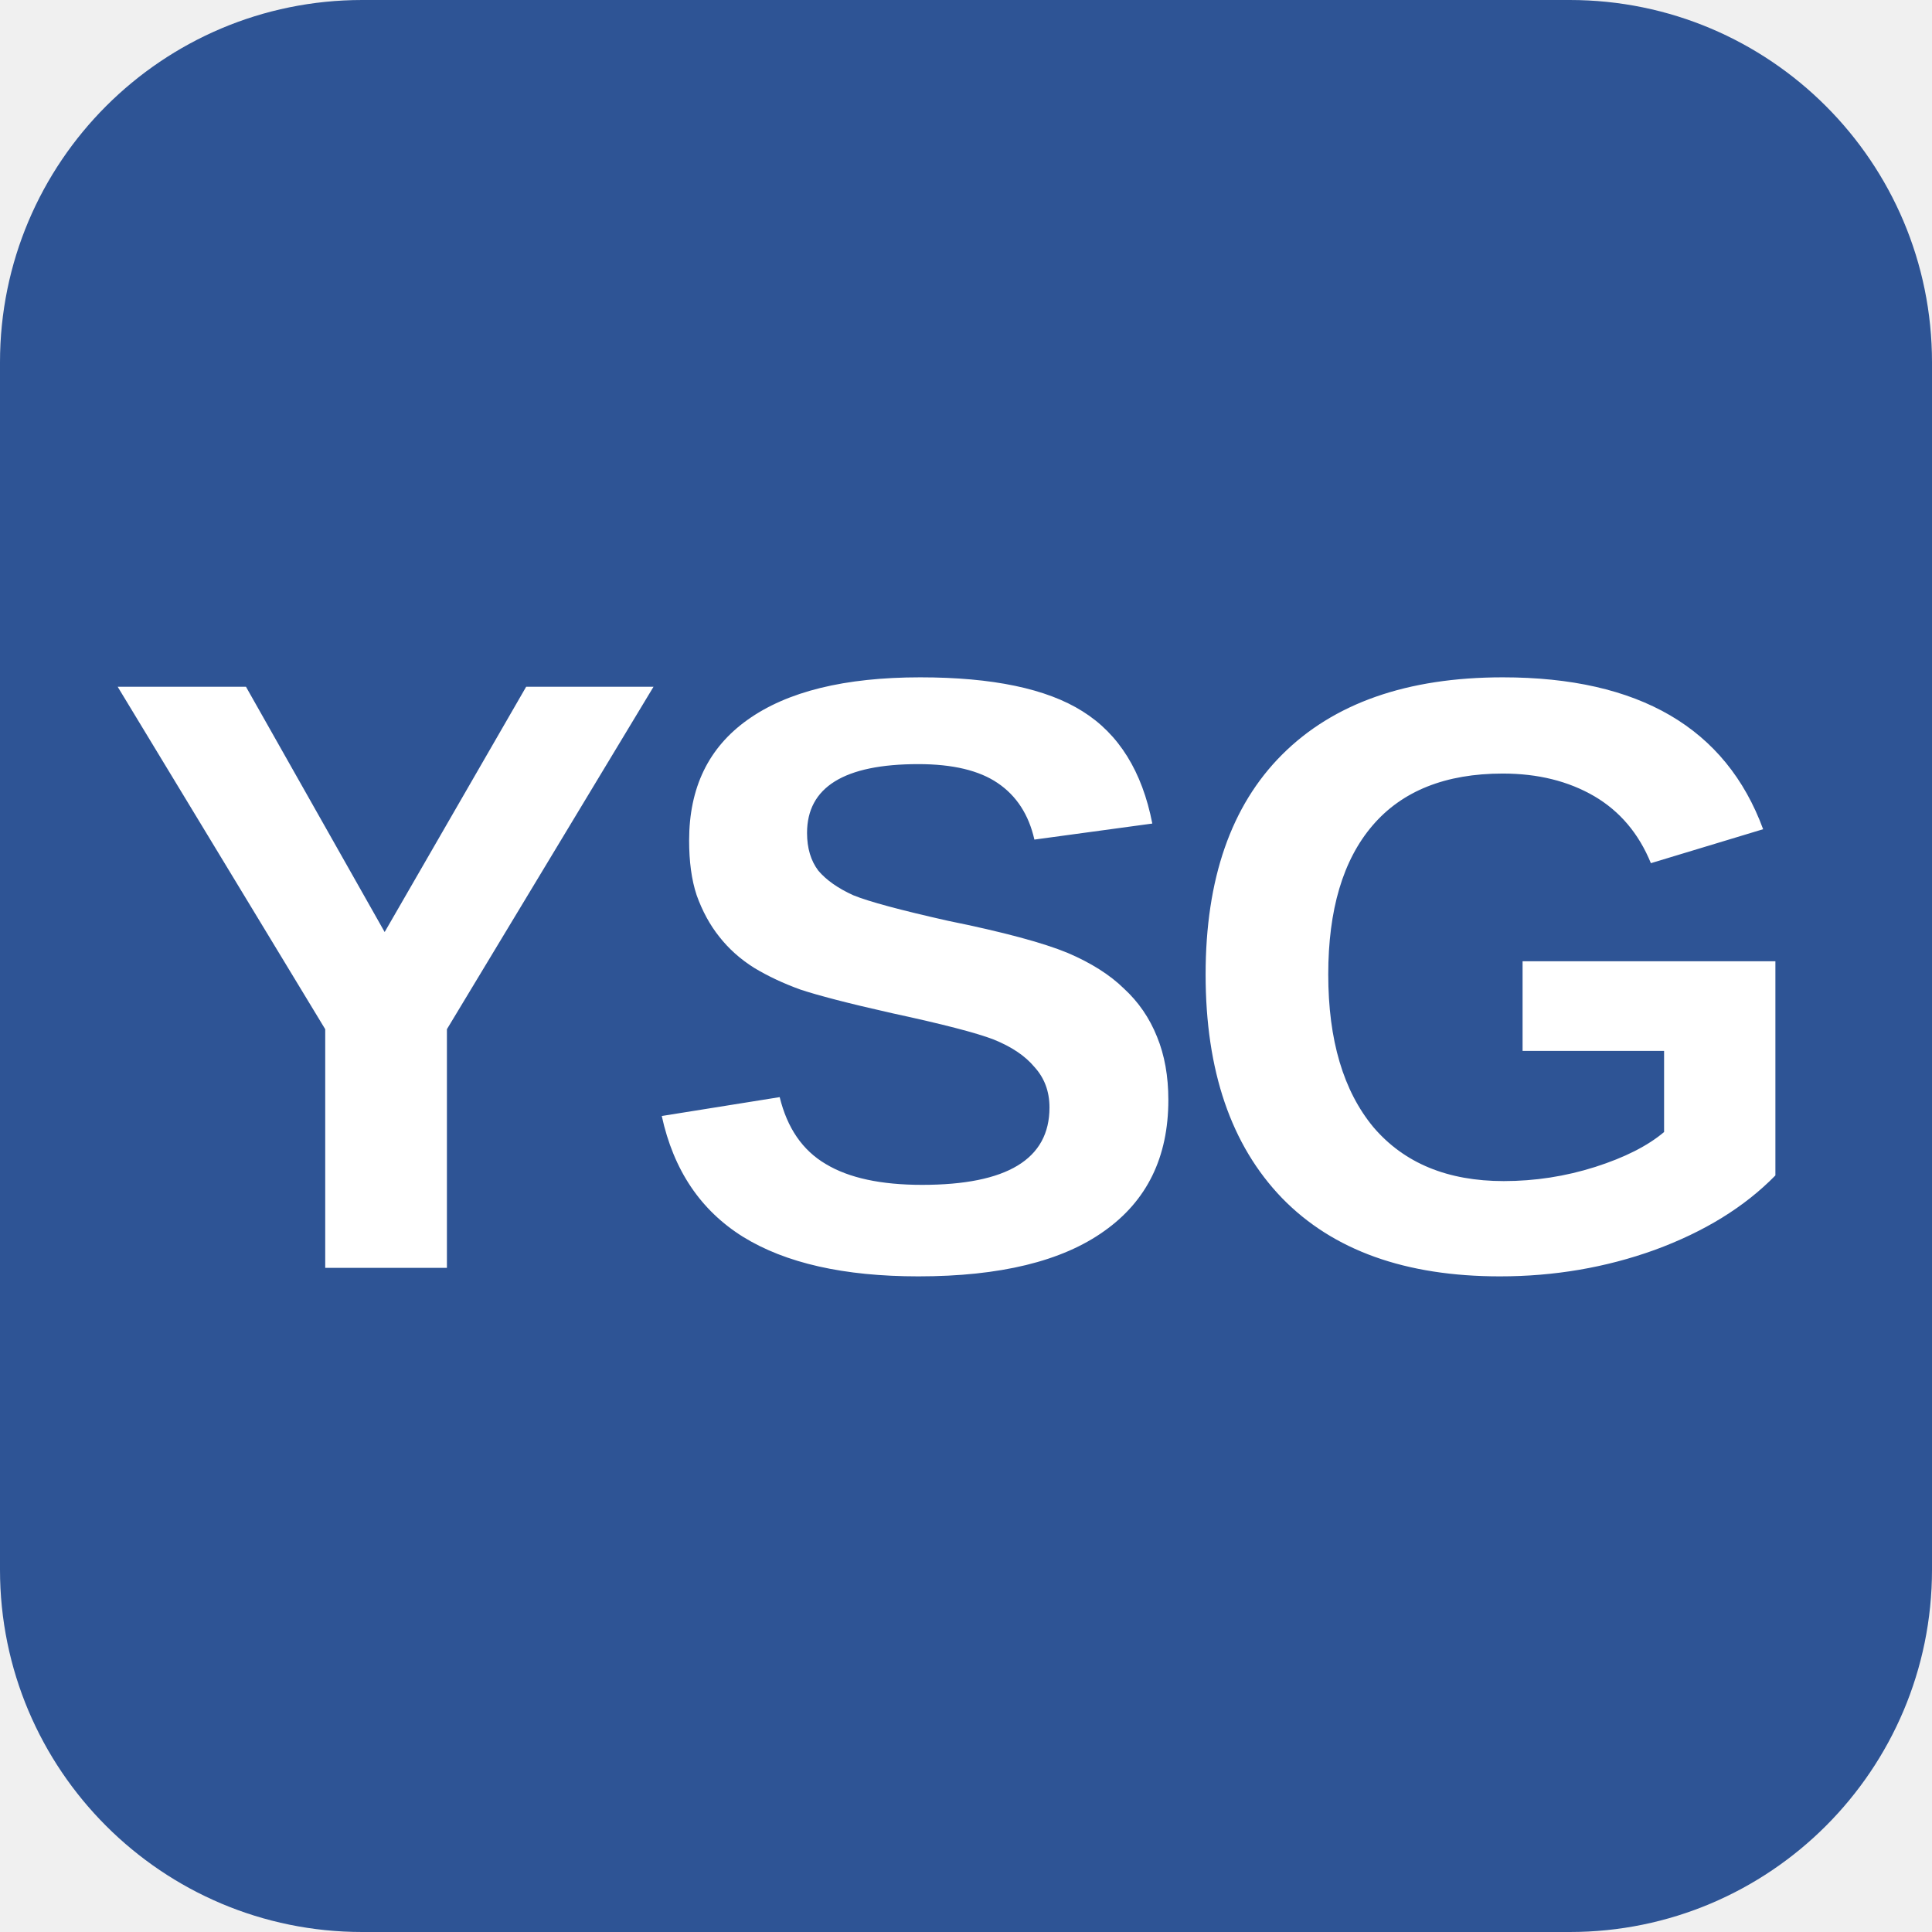
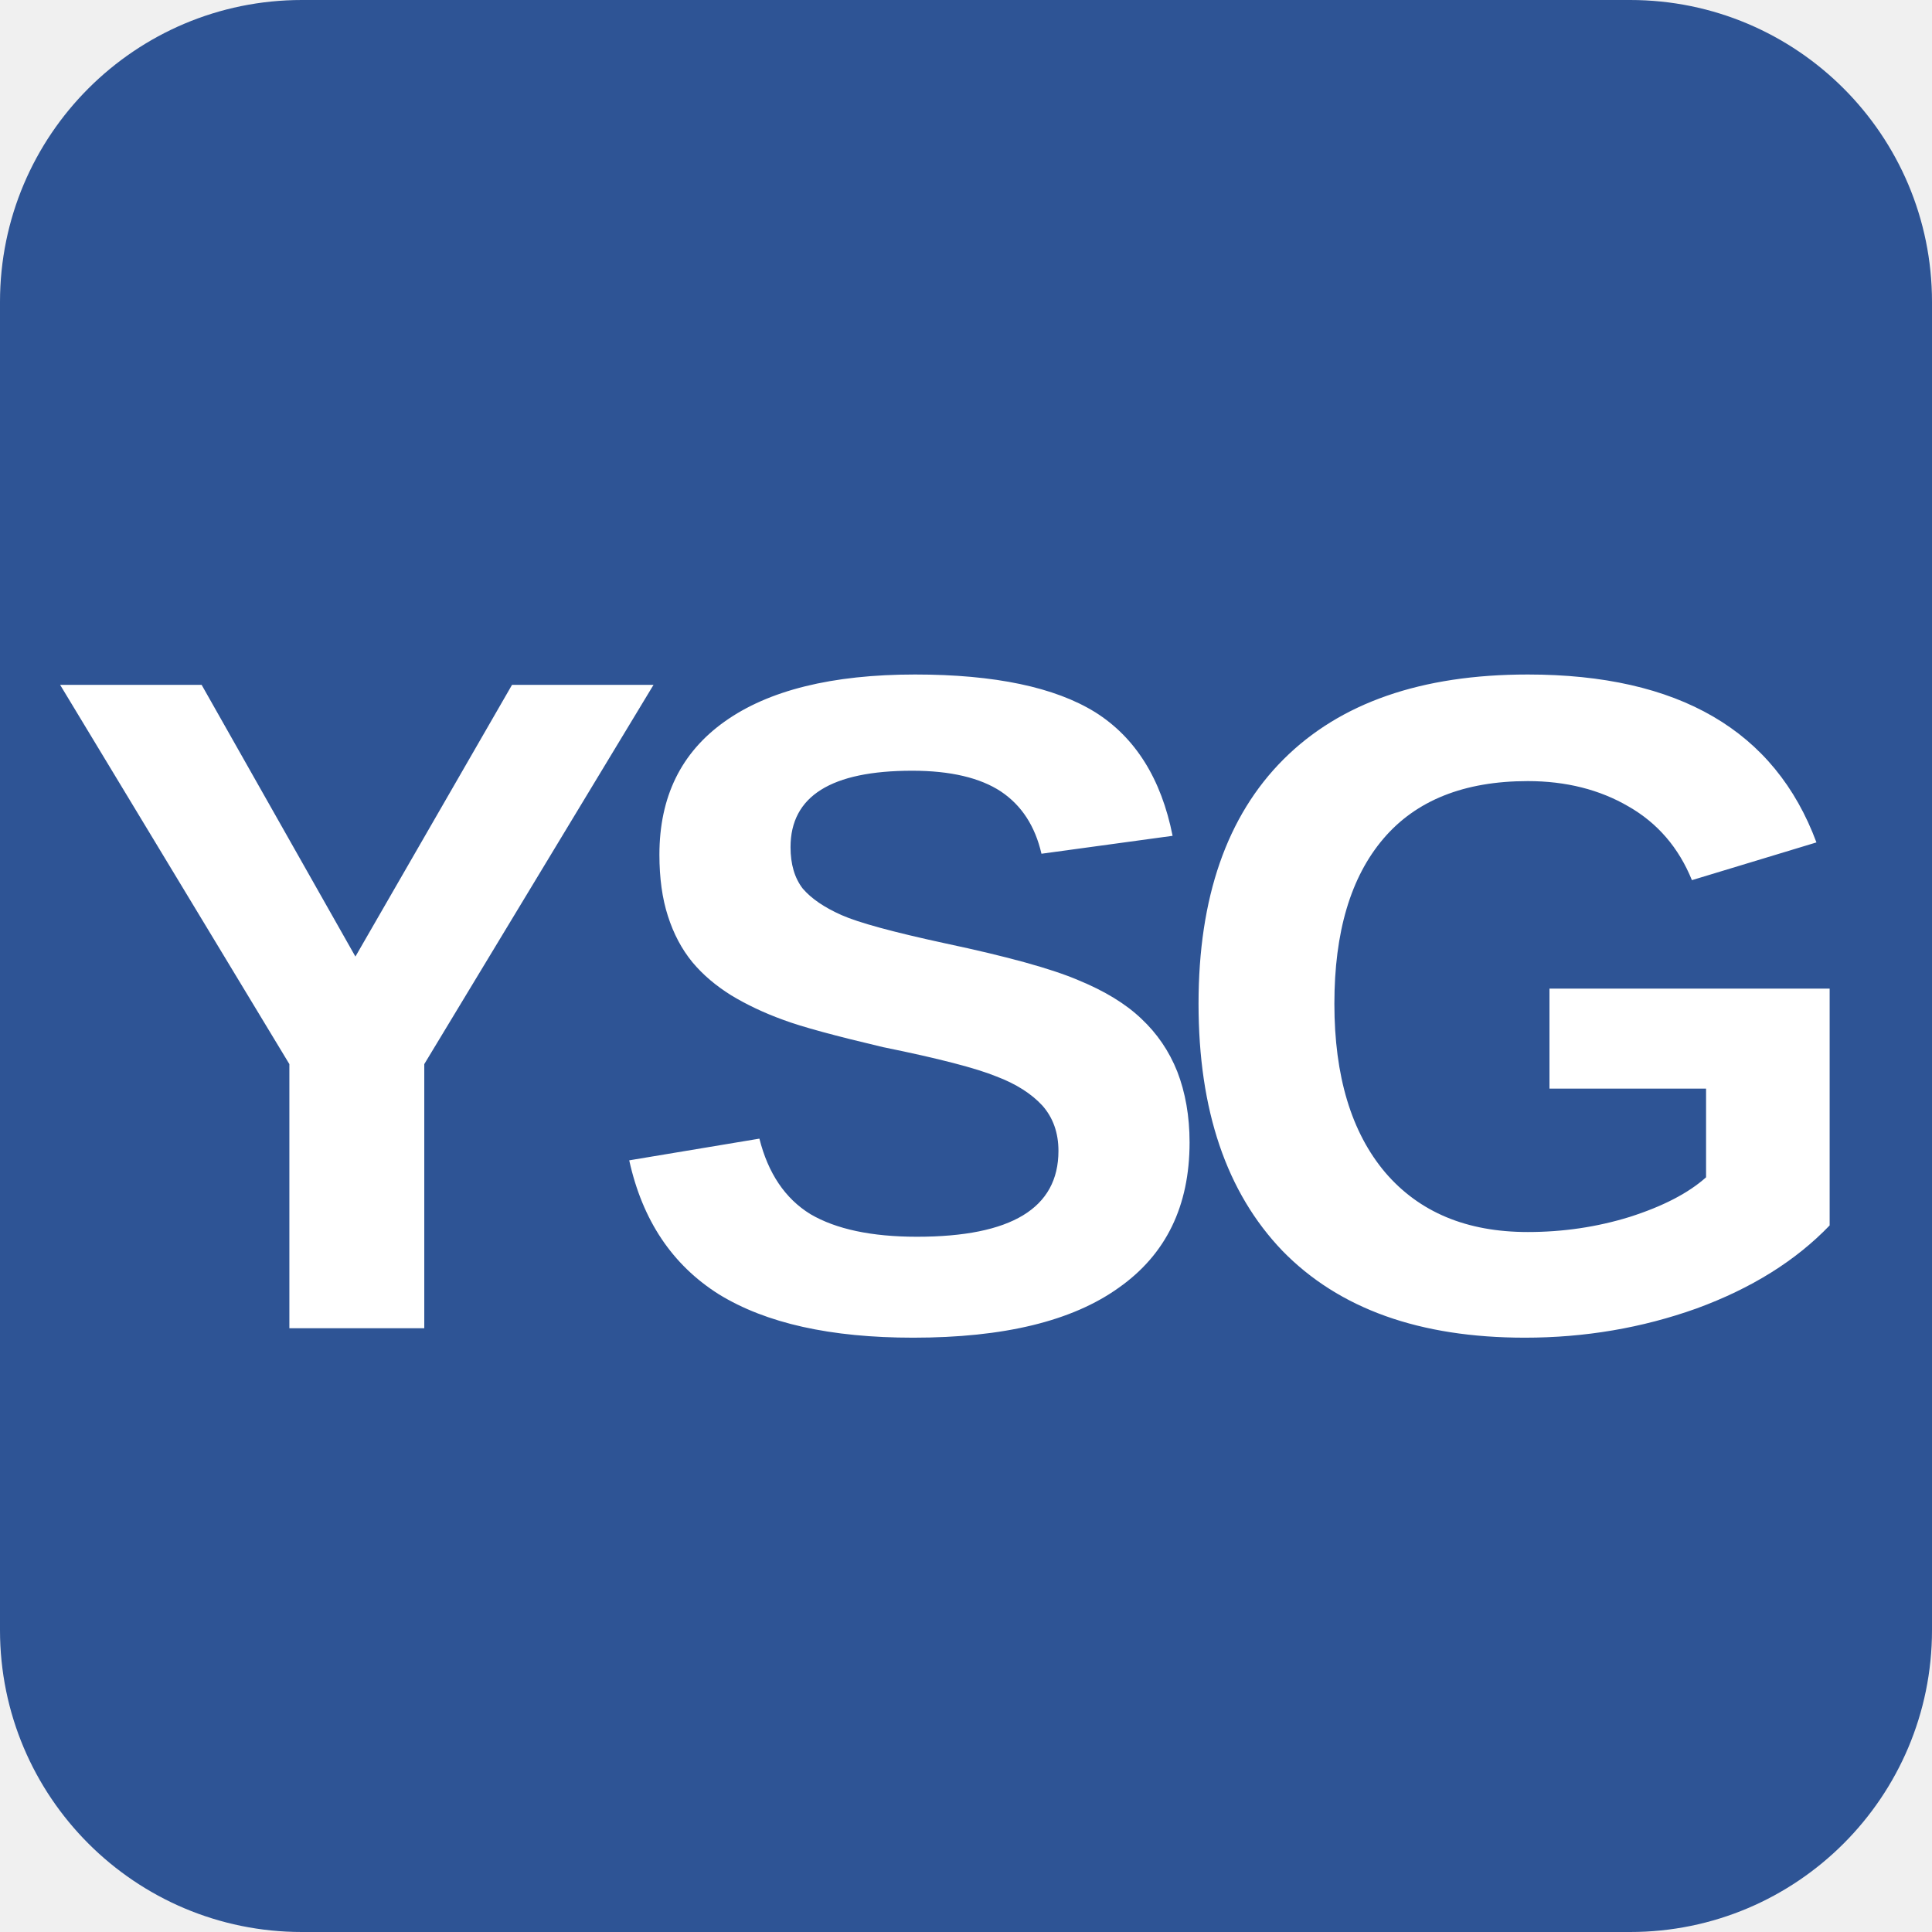
<svg xmlns="http://www.w3.org/2000/svg" viewBox="0 0 32 32">
-   <rect width="32" height="32" rx="6" fill="#2E5495" />
-   <text x="16" y="21" text-anchor="middle" font-family="Arial,Helvetica,sans-serif" font-weight="800" font-size="14" fill="#ffffff" letter-spacing="-0.5">YSG</text>
+   <rect width="32" height="32" rx="5" fill="#2E5495" />
+   <text x="16" y="22" text-anchor="middle" font-family="Arial,Helvetica,sans-serif" font-weight="900" font-size="15.5" fill="#ffffff" letter-spacing="-1.1">YSG</text>
</svg>
